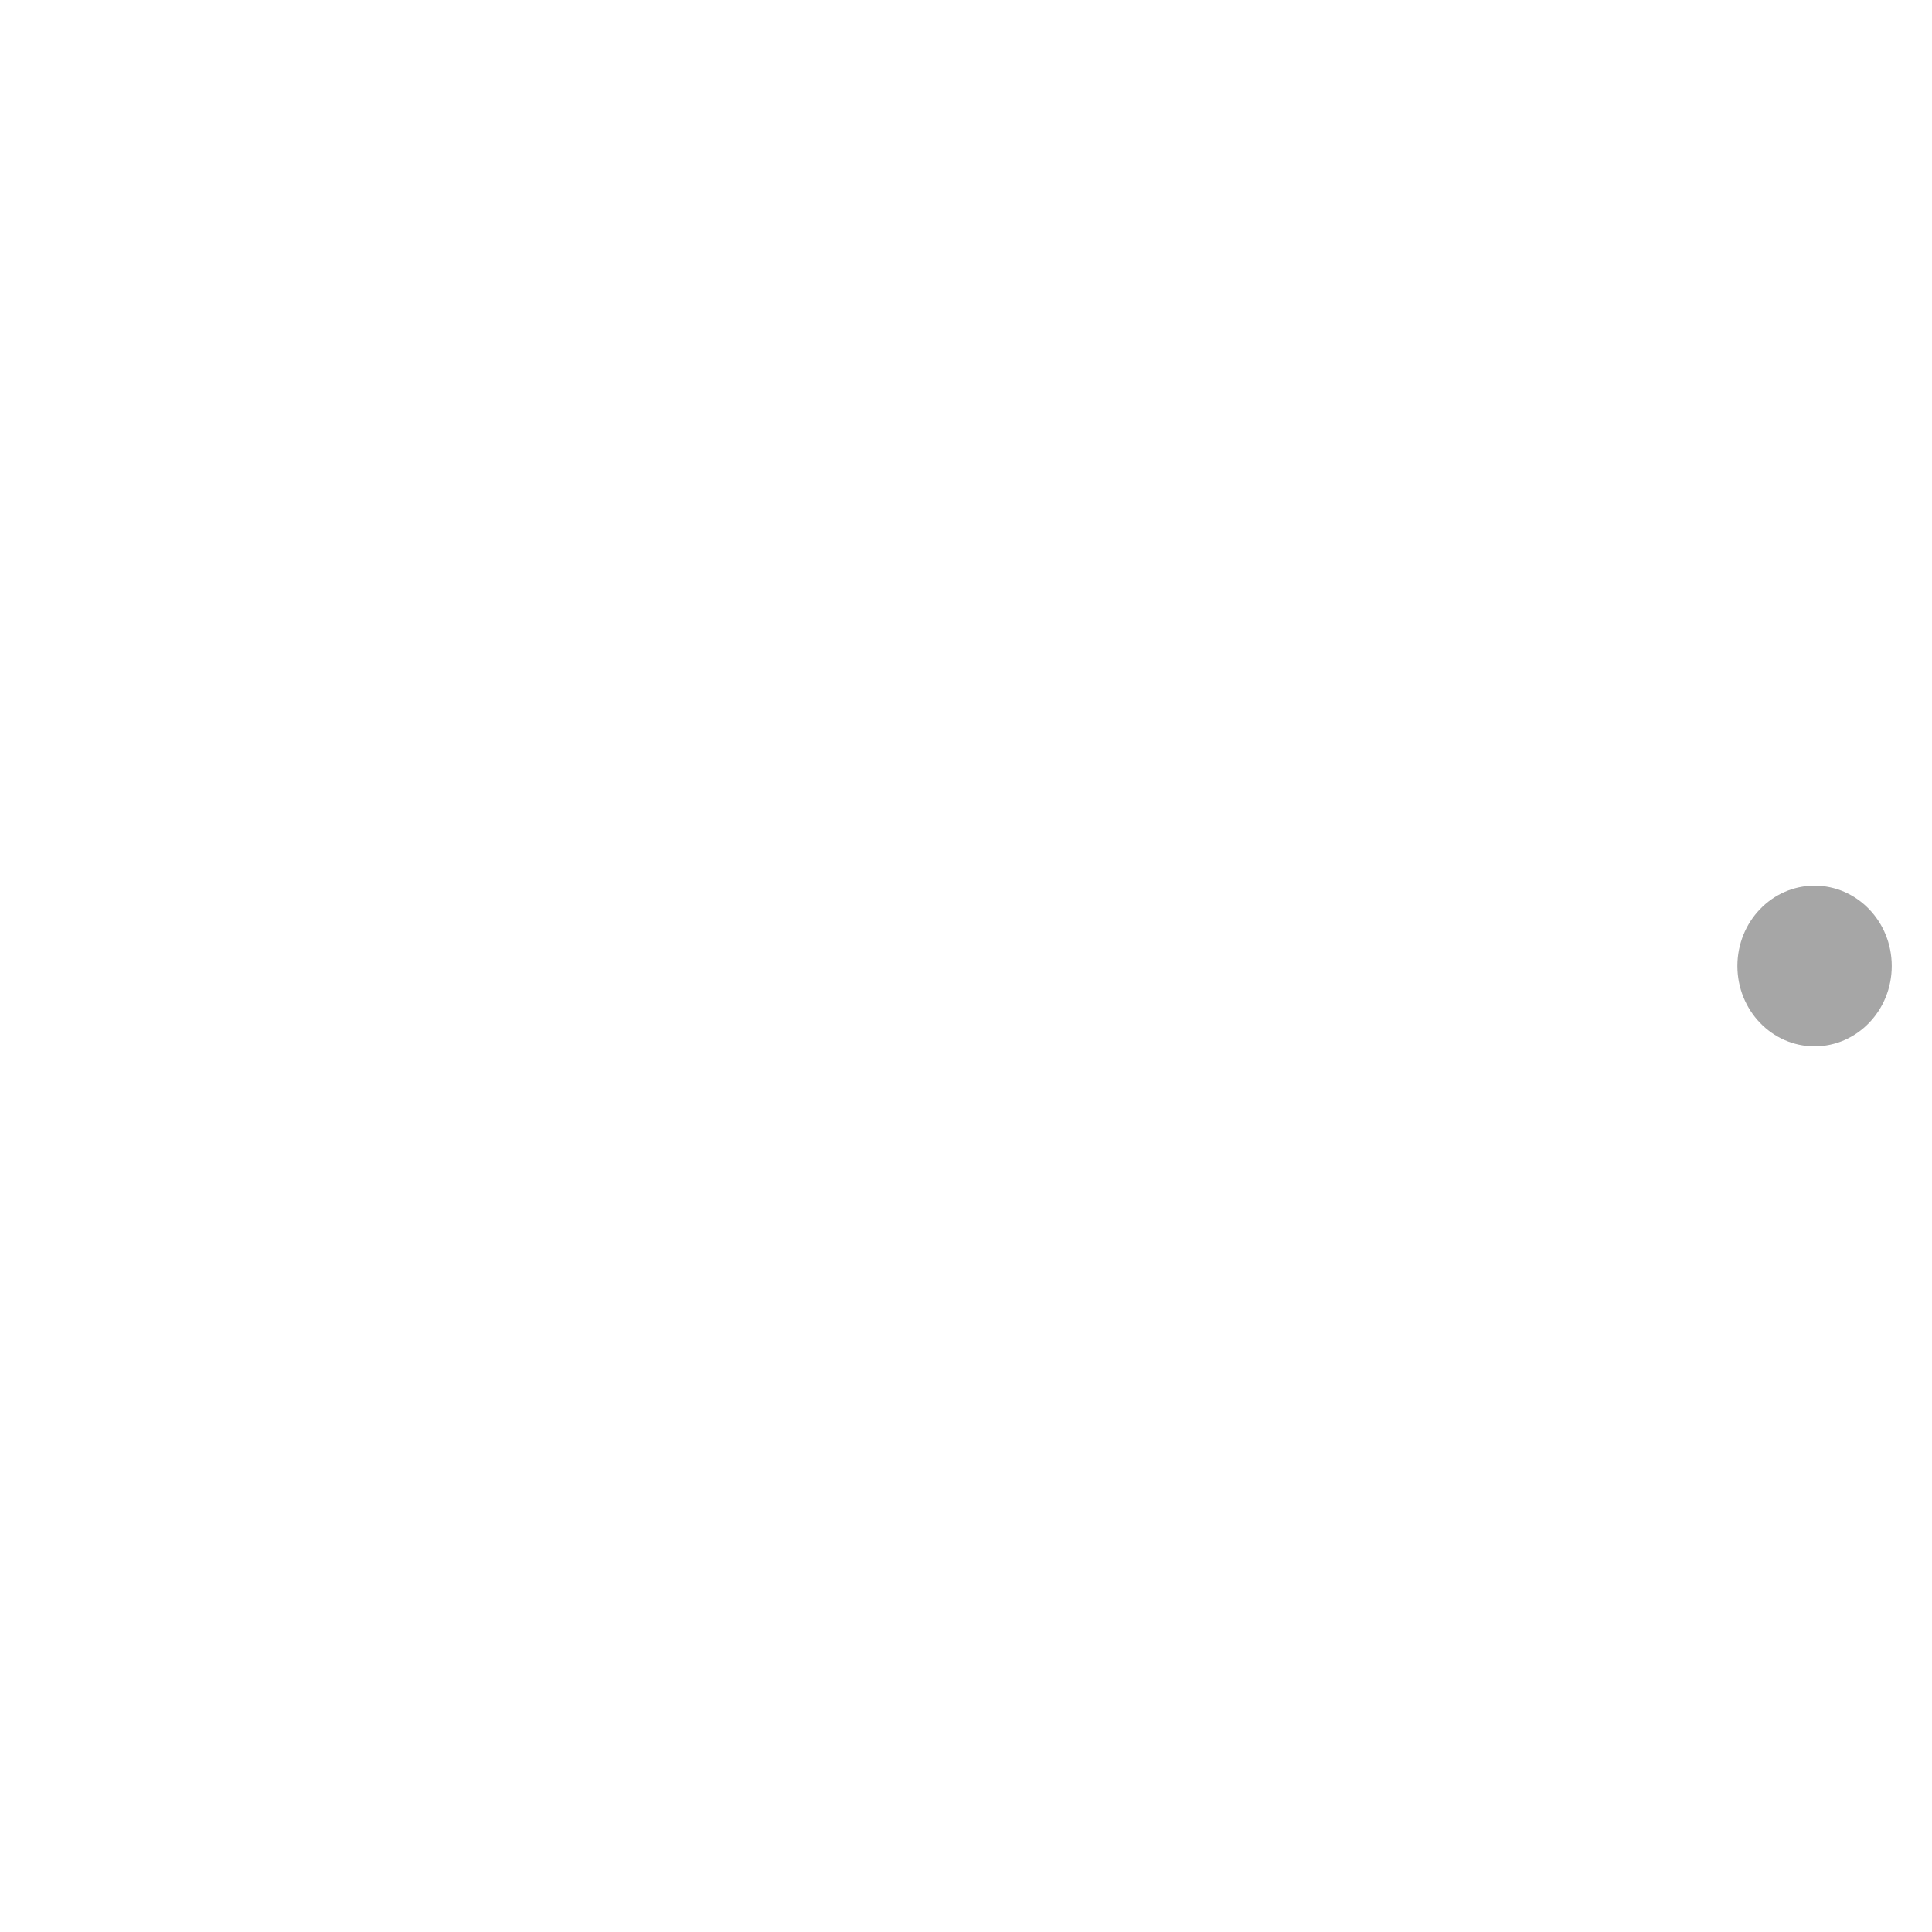
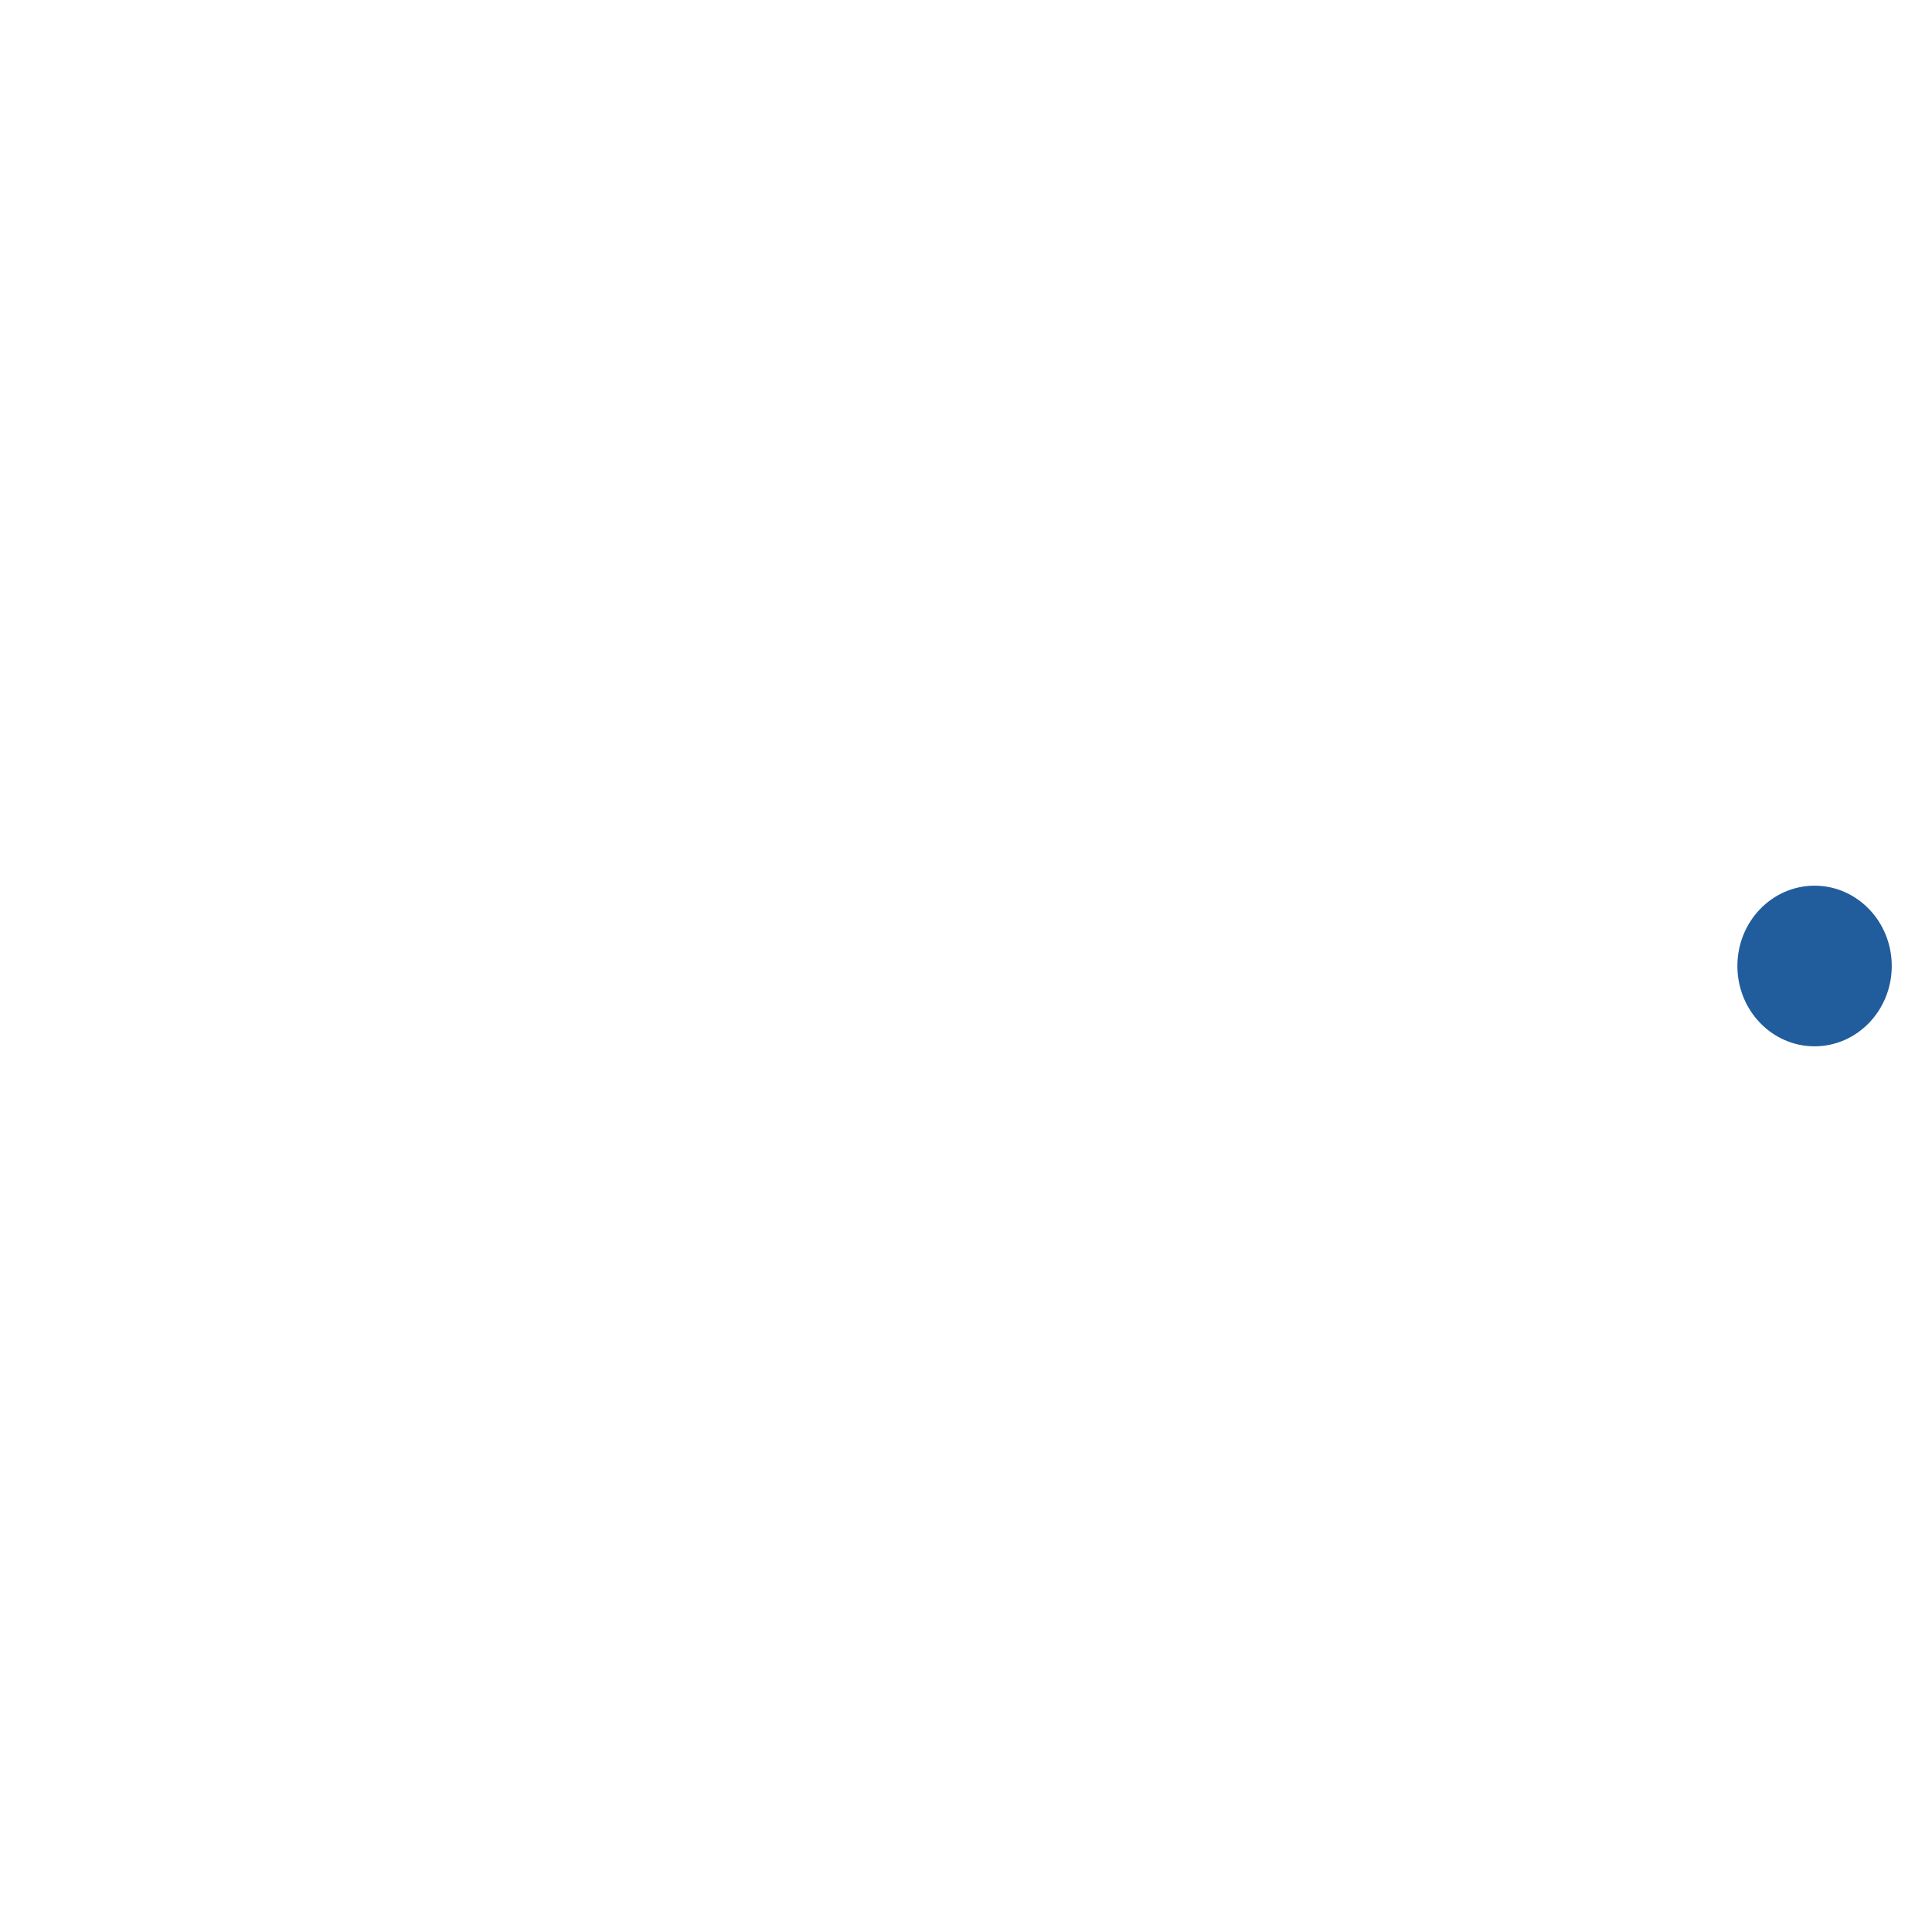
<svg xmlns="http://www.w3.org/2000/svg" width="96" height="96" id="svg11252" version="1.1">
  <defs id="defs11254" />
  <g id="layer1" style="display:inline">
    <g id="one" transform="rotate(180,48,48)">
      <rect y="0" x="0" height="96" width="96" id="rect4138" style="color:#000000;clip-rule:nonzero;display:inline;overflow:visible;visibility:visible;opacity:1;isolation:auto;mix-blend-mode:normal;color-interpolation:sRGB;color-interpolation-filters:linearRGB;solid-color:#000000;solid-opacity:1;fill:none;fill-opacity:1;fill-rule:nonzero;stroke:none;stroke-width:0.956;stroke-linecap:butt;stroke-linejoin:miter;stroke-miterlimit:4;stroke-dasharray:none;stroke-dashoffset:0;stroke-opacity:1;marker:none;marker-start:none;color-rendering:auto;image-rendering:auto;shape-rendering:auto;text-rendering:auto;enable-background:accumulate" />
-       <ellipse ry="3.991" rx="3.835" cy="48" cx="5.835" id="path3762-2" style="opacity:1;fill:#a6a6a6;fill-opacity:1;stroke:none;stroke-width:0.956;stroke-linecap:butt;stroke-linejoin:miter;stroke-miterlimit:4;stroke-dasharray:none;stroke-dashoffset:0;stroke-opacity:1;marker:none;marker-start:none" />
+       <ellipse ry="3.991" rx="3.835" cy="48" cx="5.835" id="path3762-2" style="opacity:1;fill:#215d9c;fill-opacity:1;stroke:none;stroke-width:0.956;stroke-linecap:butt;stroke-linejoin:miter;stroke-miterlimit:4;stroke-dasharray:none;stroke-dashoffset:0;stroke-opacity:1;marker:none;marker-start:none" />
    </g>
  </g>
  <g id="layer2" style="display:inline" />
  <g id="layer3" style="display:inline" />
  <g id="layer4" style="display:inline" />
</svg>
